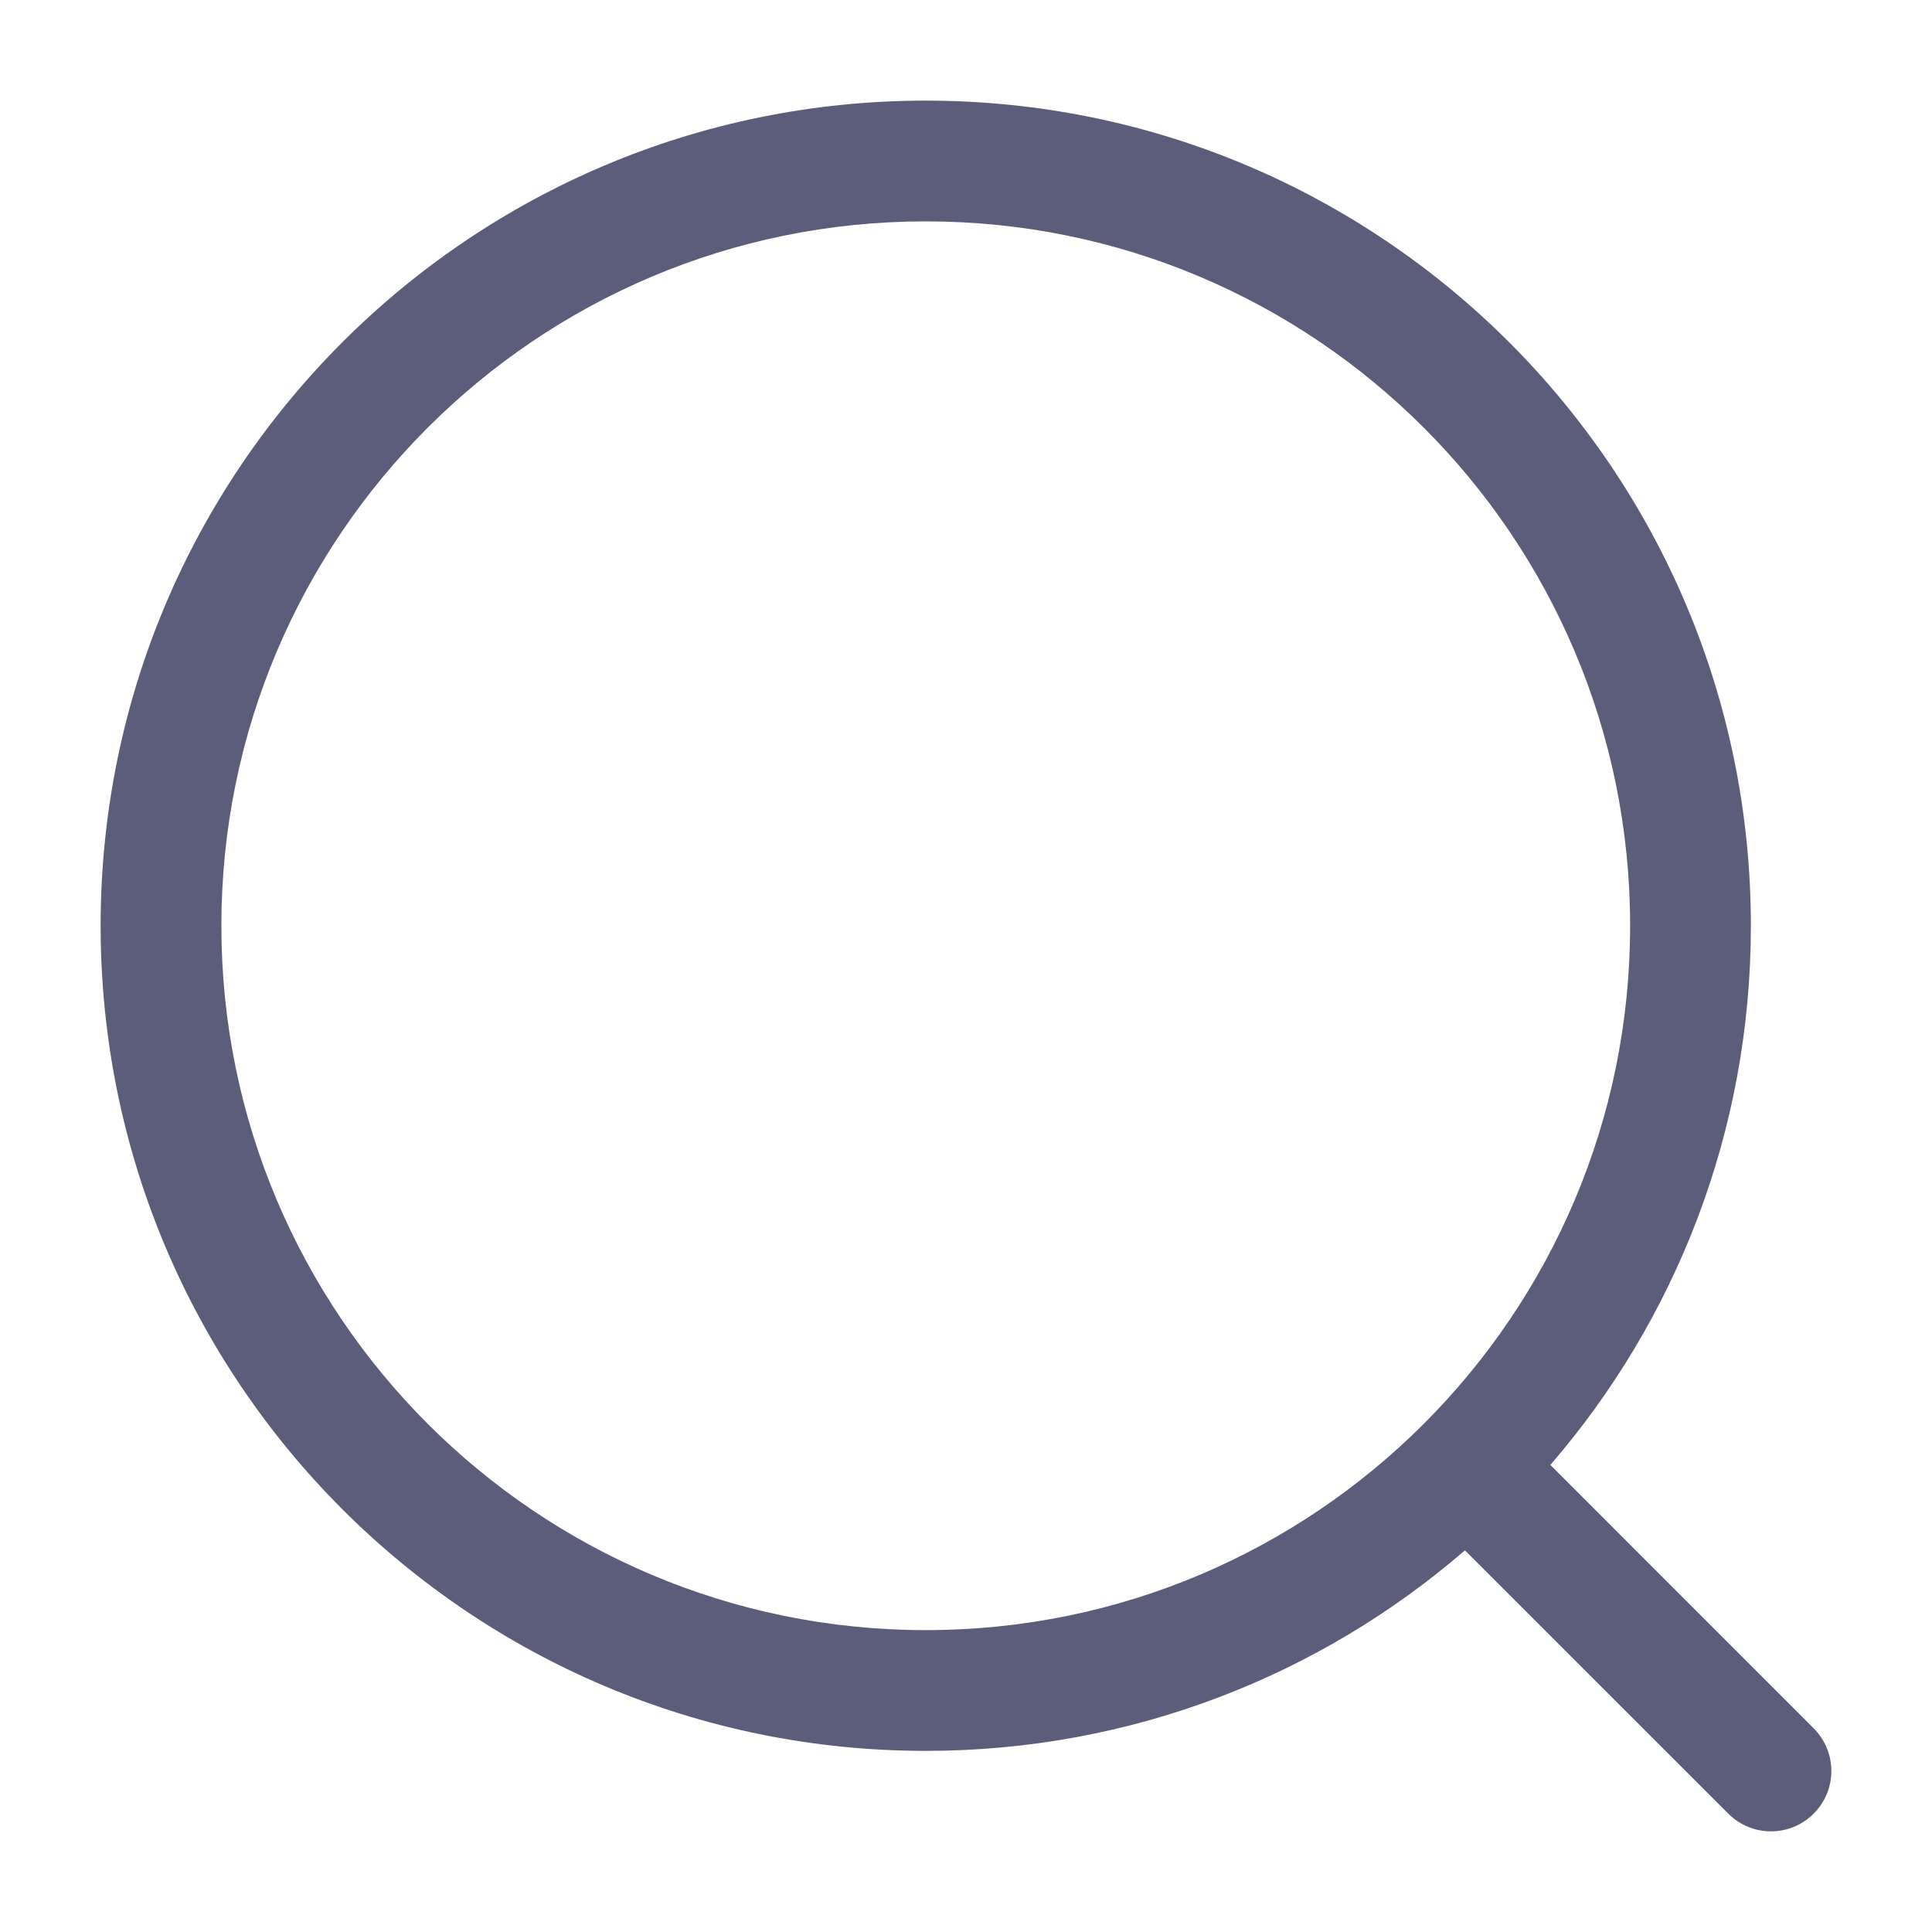
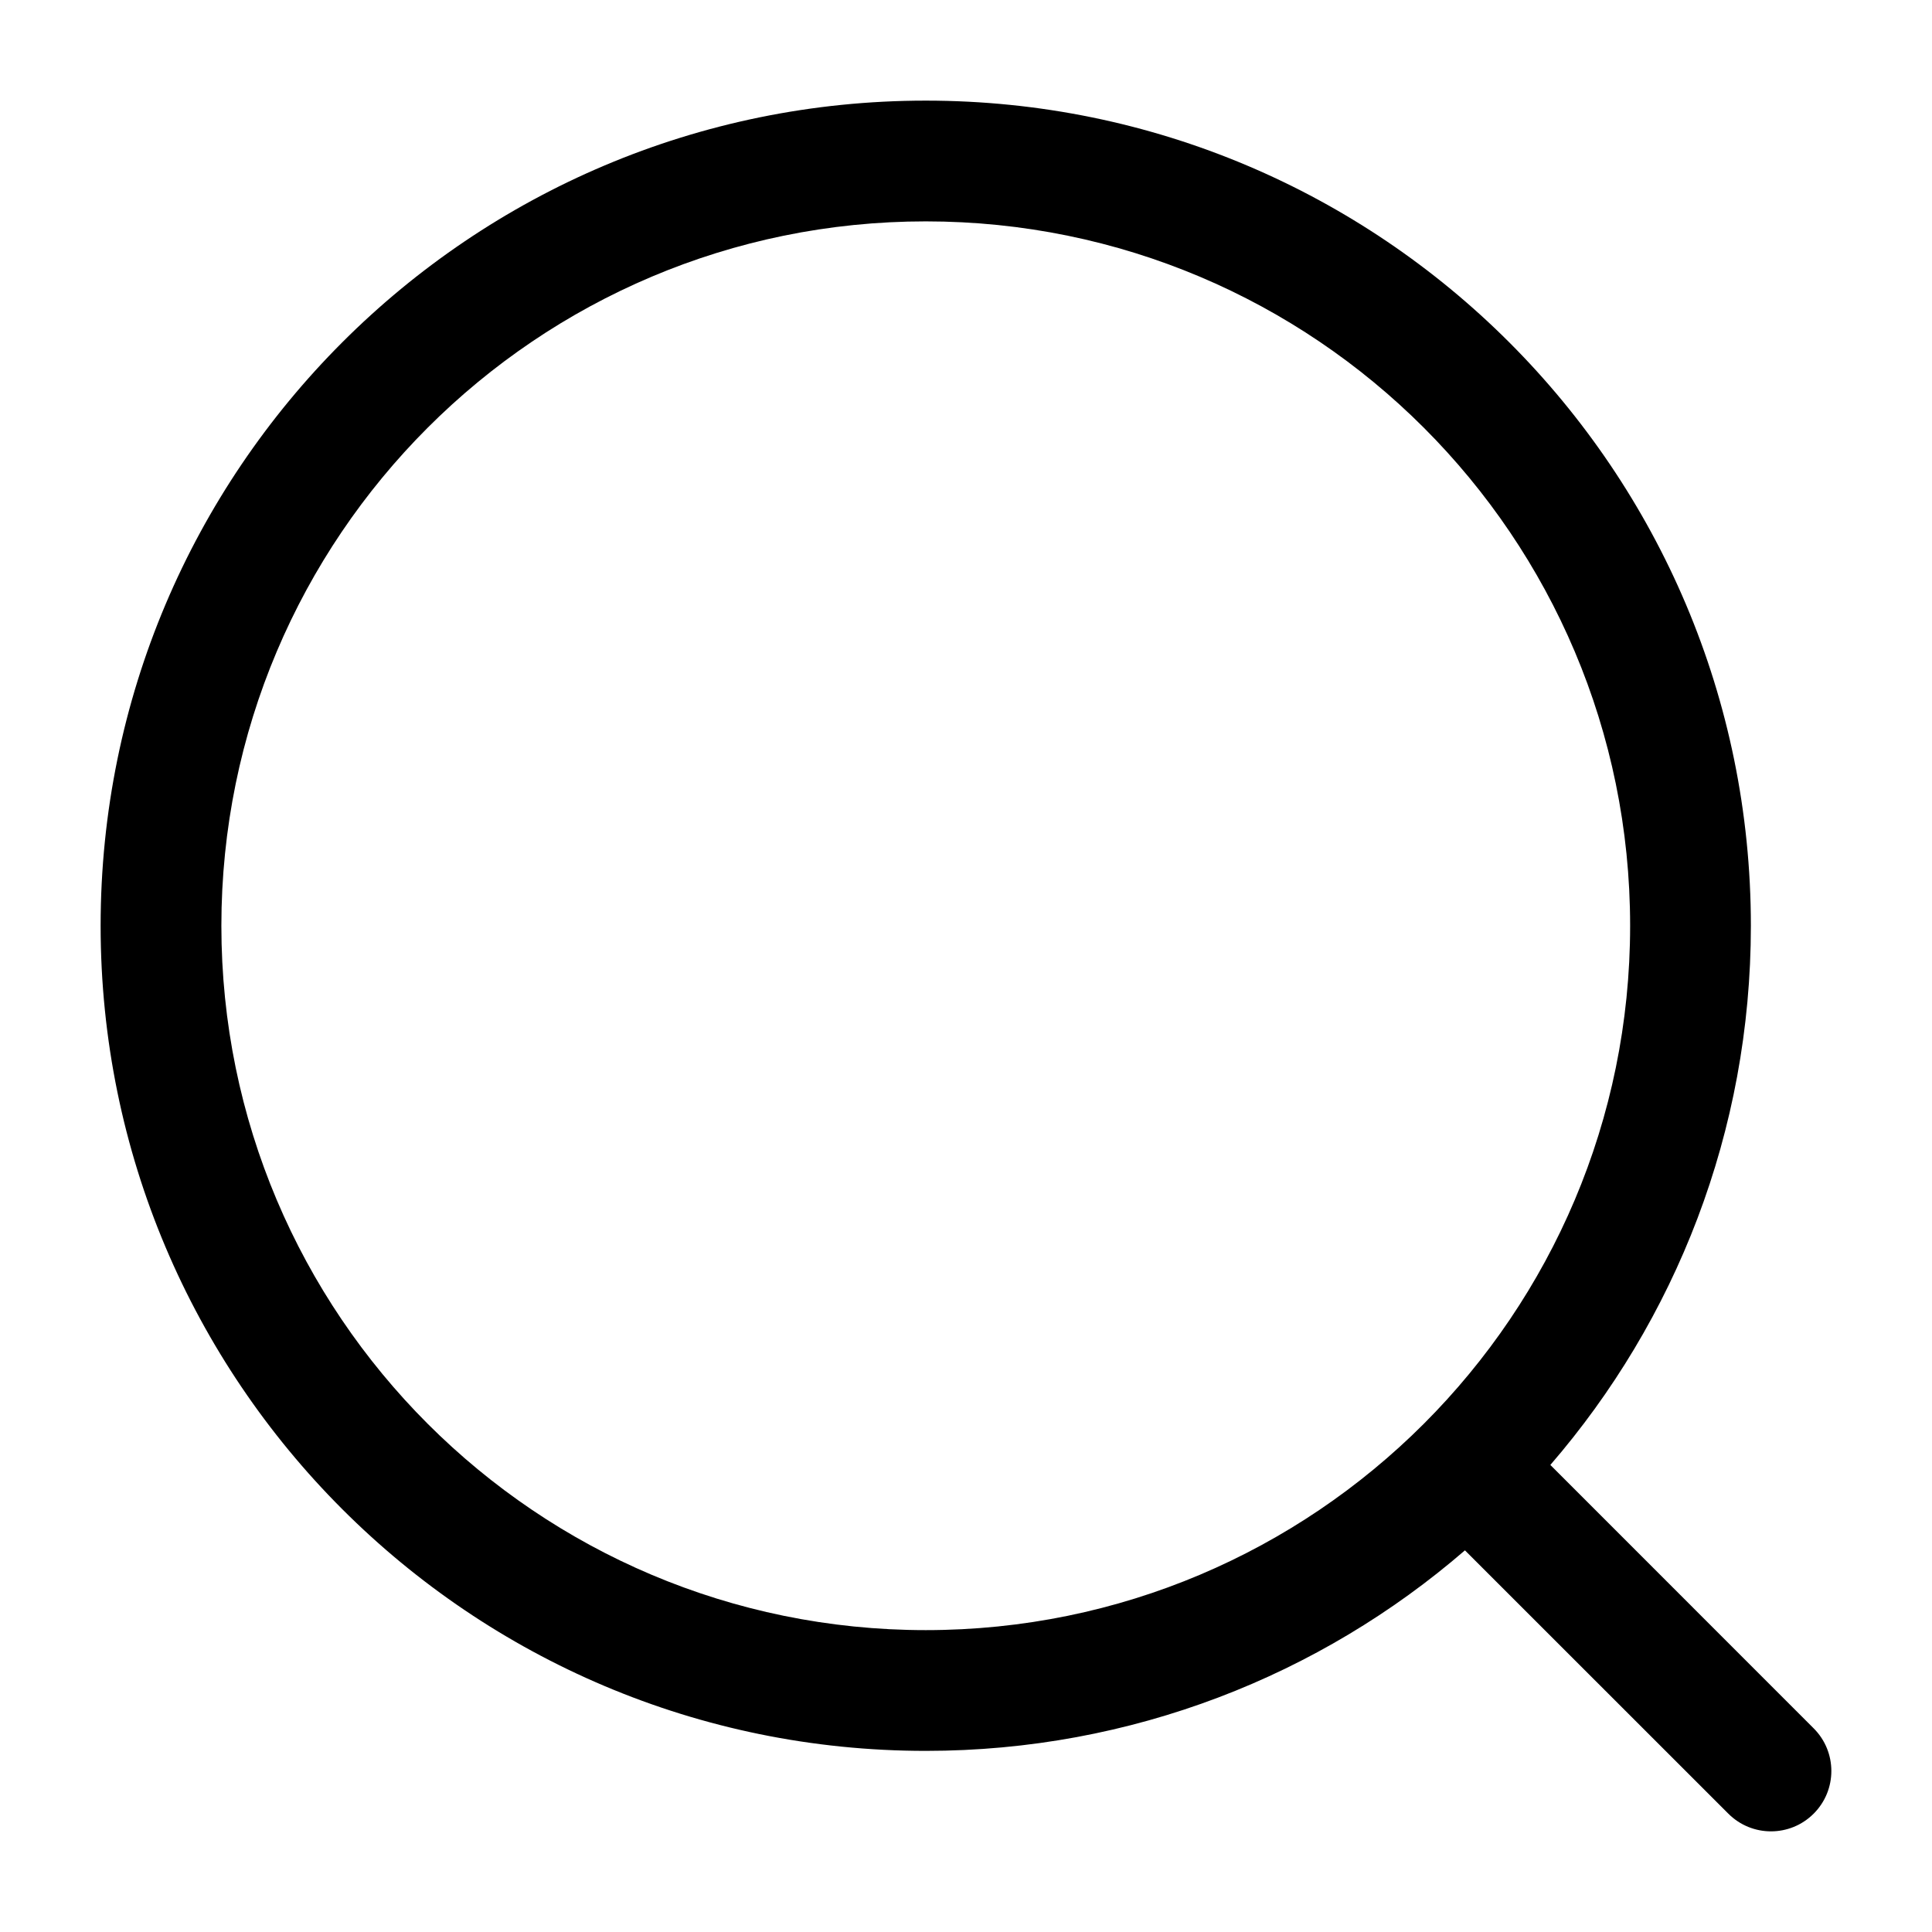
<svg xmlns="http://www.w3.org/2000/svg" width="24" height="24" viewBox="0 0 24 24" fill="none">
-   <path fill-rule="evenodd" clip-rule="evenodd" d="M11.5 2.75C6.668 2.75 2.75 6.668 2.75 11.5C2.75 16.332 6.668 20.25 11.5 20.25C16.332 20.25 20.25 16.332 20.25 11.5C20.25 6.668 16.332 2.75 11.5 2.75ZM1.25 11.5C1.25 5.839 5.839 1.25 11.5 1.25C17.161 1.25 21.75 5.839 21.75 11.5C21.75 14.06 20.811 16.402 19.259 18.198L22.53 21.47C22.823 21.763 22.823 22.237 22.53 22.53C22.237 22.823 21.763 22.823 21.47 22.53L18.198 19.259C16.402 20.811 14.06 21.75 11.5 21.75C5.839 21.75 1.25 17.161 1.25 11.5Z" fill="#5C5C7B" />
+   <path fill-rule="evenodd" clip-rule="evenodd" d="M11.5 2.75C6.668 2.75 2.75 6.668 2.75 11.5C2.75 16.332 6.668 20.25 11.5 20.25C16.332 20.25 20.25 16.332 20.25 11.5C20.25 6.668 16.332 2.75 11.5 2.75ZM1.25 11.5C1.25 5.839 5.839 1.25 11.5 1.25C17.161 1.25 21.75 5.839 21.75 11.5C21.75 14.06 20.811 16.402 19.259 18.198L22.53 21.47C22.823 21.763 22.823 22.237 22.53 22.53C22.237 22.823 21.763 22.823 21.47 22.53L18.198 19.259C16.402 20.811 14.06 21.75 11.5 21.75C5.839 21.75 1.25 17.161 1.25 11.5Z" fill="black" />
</svg>
